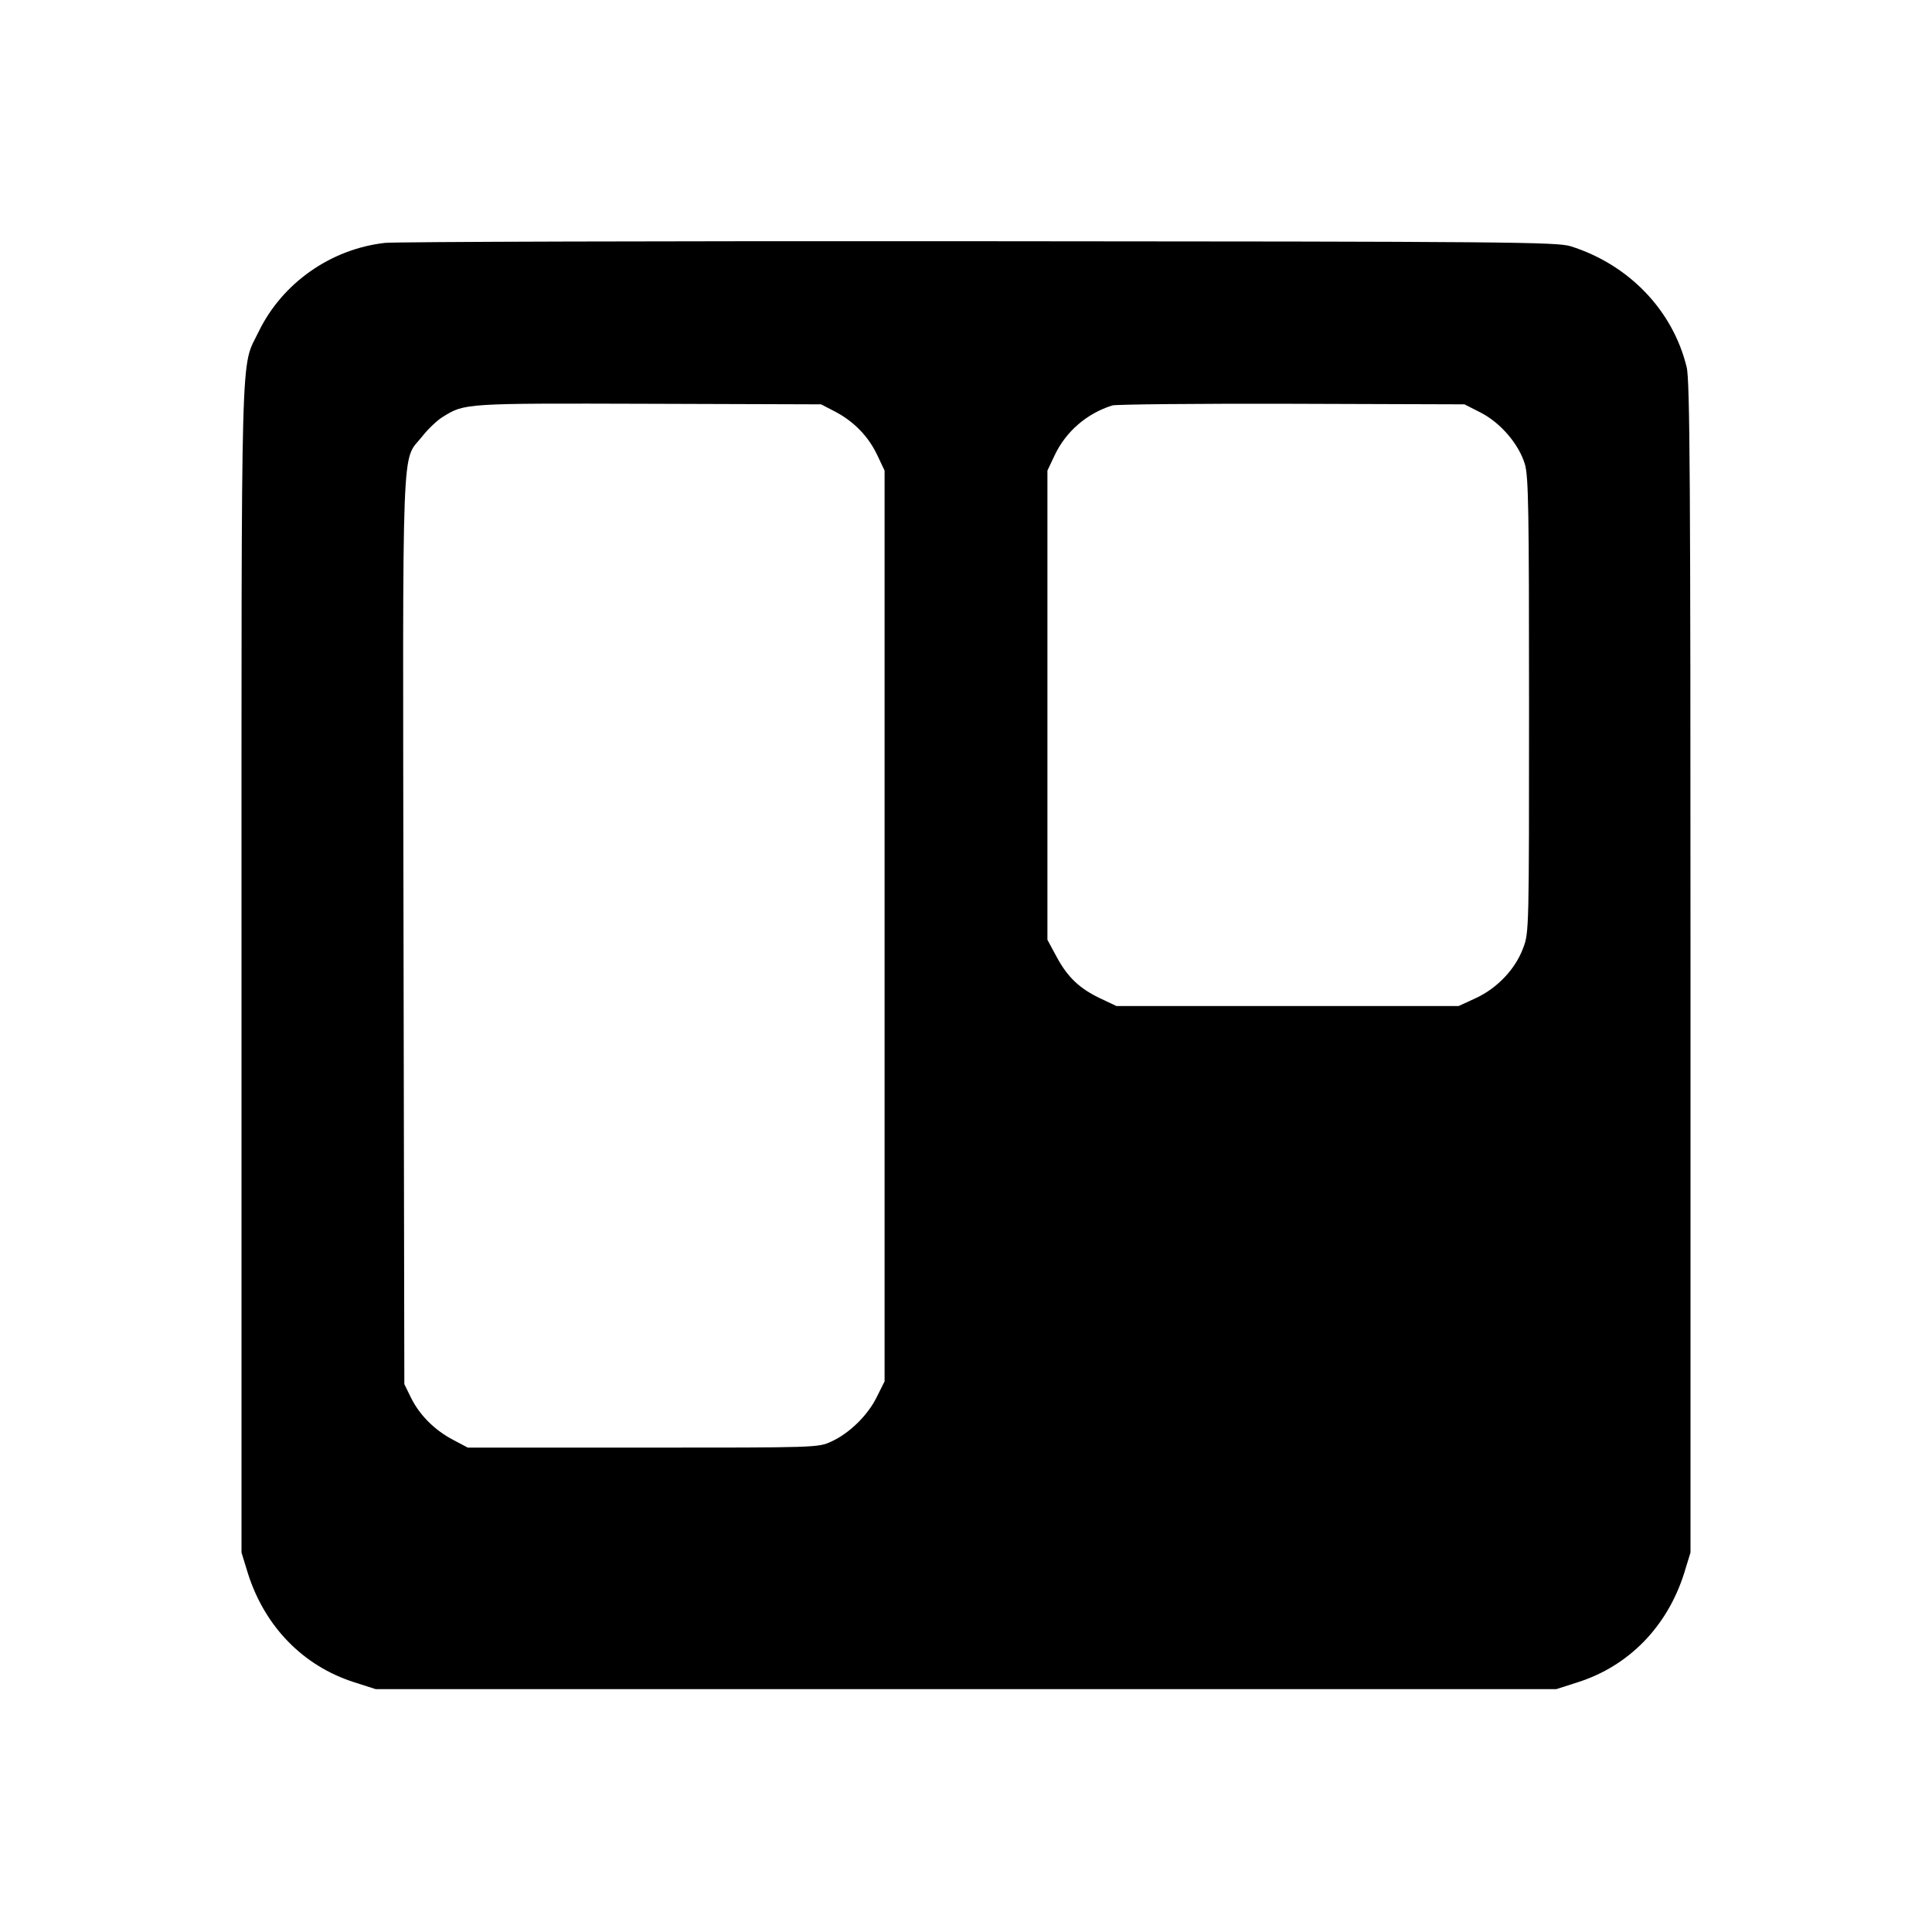
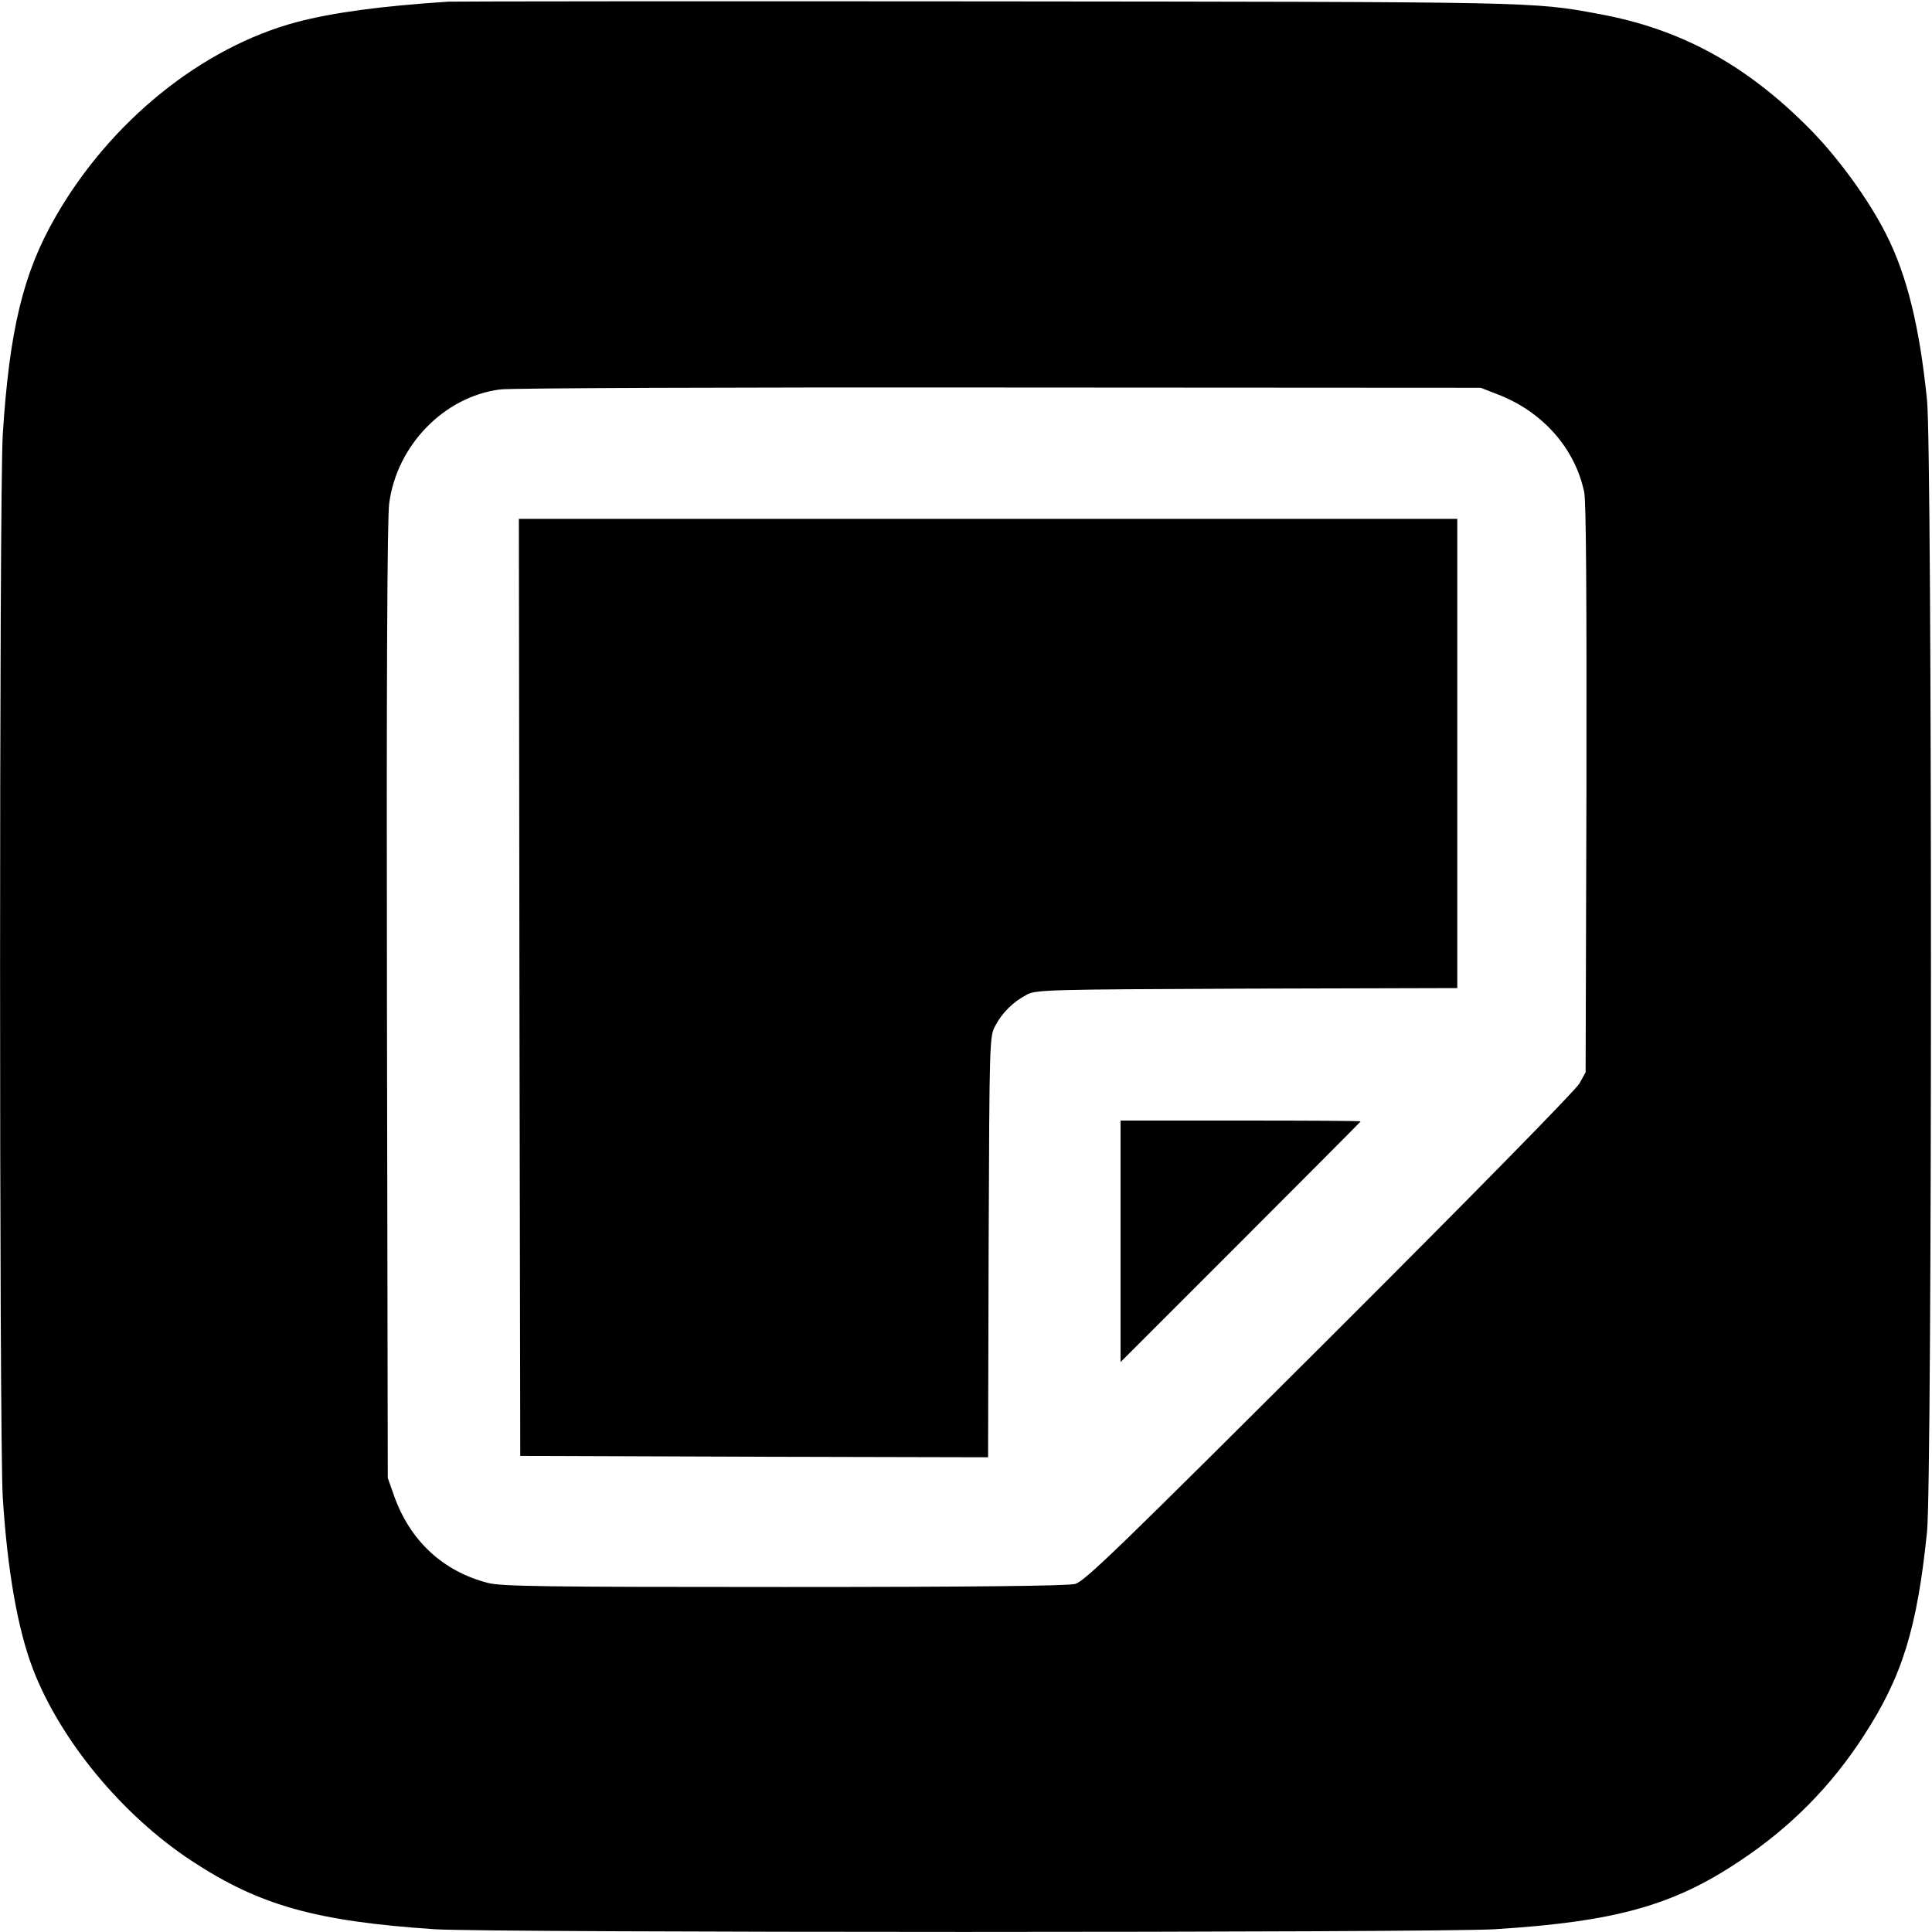
<svg xmlns="http://www.w3.org/2000/svg" version="1.0" width="700pt" height="700pt" viewBox="0 0 700 700" preserveAspectRatio="xMidYMid meet">
  <g transform="translate(0,700) scale(0.1,-0.1)" fill="#000000" stroke="none">
-     <path d="M1395 6120 c-196 -22 -372 -145 -458 -322 -66 -138 -62 24 -62 -2303 l0 -2120 23 -75 c61 -193 200 -336 385 -395 l78 -25 2139 0 2139 0 78 25 c185 59 324 202 385 395 l23 75 0 2120 c0 1749 -2 2130 -14 2175 -50 206 -210 372 -421 438 -51 15 -217 17 -2140 18 -1147 1 -2116 -2 -2155 -6z m1632 -612 c68 -36 120 -90 152 -158 l26 -55 0 -1650 0 -1650 -28 -56 c-32 -66 -99 -132 -165 -162 -47 -22 -52 -22 -682 -22 l-635 0 -53 28 c-67 35 -122 90 -153 153 l-24 49 -3 1645 c-3 1835 -8 1693 68 1789 21 27 55 59 75 71 79 49 79 49 745 47 l625 -2 52 -27z m2338 -3 c72 -37 138 -114 160 -187 13 -45 15 -162 15 -874 0 -806 0 -824 -21 -878 -28 -77 -94 -146 -171 -182 l-63 -29 -620 0 -620 0 -55 26 c-77 36 -121 77 -161 151 l-34 63 0 850 0 850 26 55 c41 87 117 152 209 181 14 4 307 7 651 6 l625 -2 59 -30z" />
+     <path d="M1625 6994 c-247 -16 -421 -40 -550 -74 -344 -92 -676 -360 -874 -706 -117 -203 -167 -410 -191 -789 -13 -215 -13 -3635 0 -3850 17 -267 54 -478 110 -624 100 -258 323 -528 574 -693 246 -162 450 -219 881 -248 202 -13 3627 -13 3840 0 437 27 649 86 891 249 182 121 329 270 446 451 140 215 194 389 230 740 19 181 19 3917 0 4100 -27 267 -73 453 -148 601 -63 125 -174 278 -278 383 -232 234 -469 362 -766 416 -239 44 -218 43 -2215 45 -1045 1 -1922 0 -1950 -1z m3799 -1422 c164 -62 283 -196 316 -356 7 -34 9 -388 8 -1076 l-3 -1025 -22 -40 c-12 -23 -395 -413 -905 -922 -763 -761 -888 -883 -923 -892 -27 -7 -363 -11 -1055 -11 -868 0 -1024 2 -1073 15 -162 42 -281 152 -339 315 l-23 65 -3 1725 c-2 1150 1 1752 8 1805 27 211 199 388 402 414 35 5 848 8 1808 7 l1745 -1 59 -23z" />
+     <path d="M1882 3423 l3 -1698 847 -3 848 -2 2 762 c3 760 3 763 25 803 25 47 64 85 113 111 33 18 76 19 798 22 l762 2 0 850 0 850 -1700 0 -1700 0 2 -1697z" />
+     <path d="M4060 2503 l0 -438 435 435 c239 239 435 436 435 437 0 2 -196 3 -435 3 l-435 0 0 -437z" />
  </g>
</svg>
